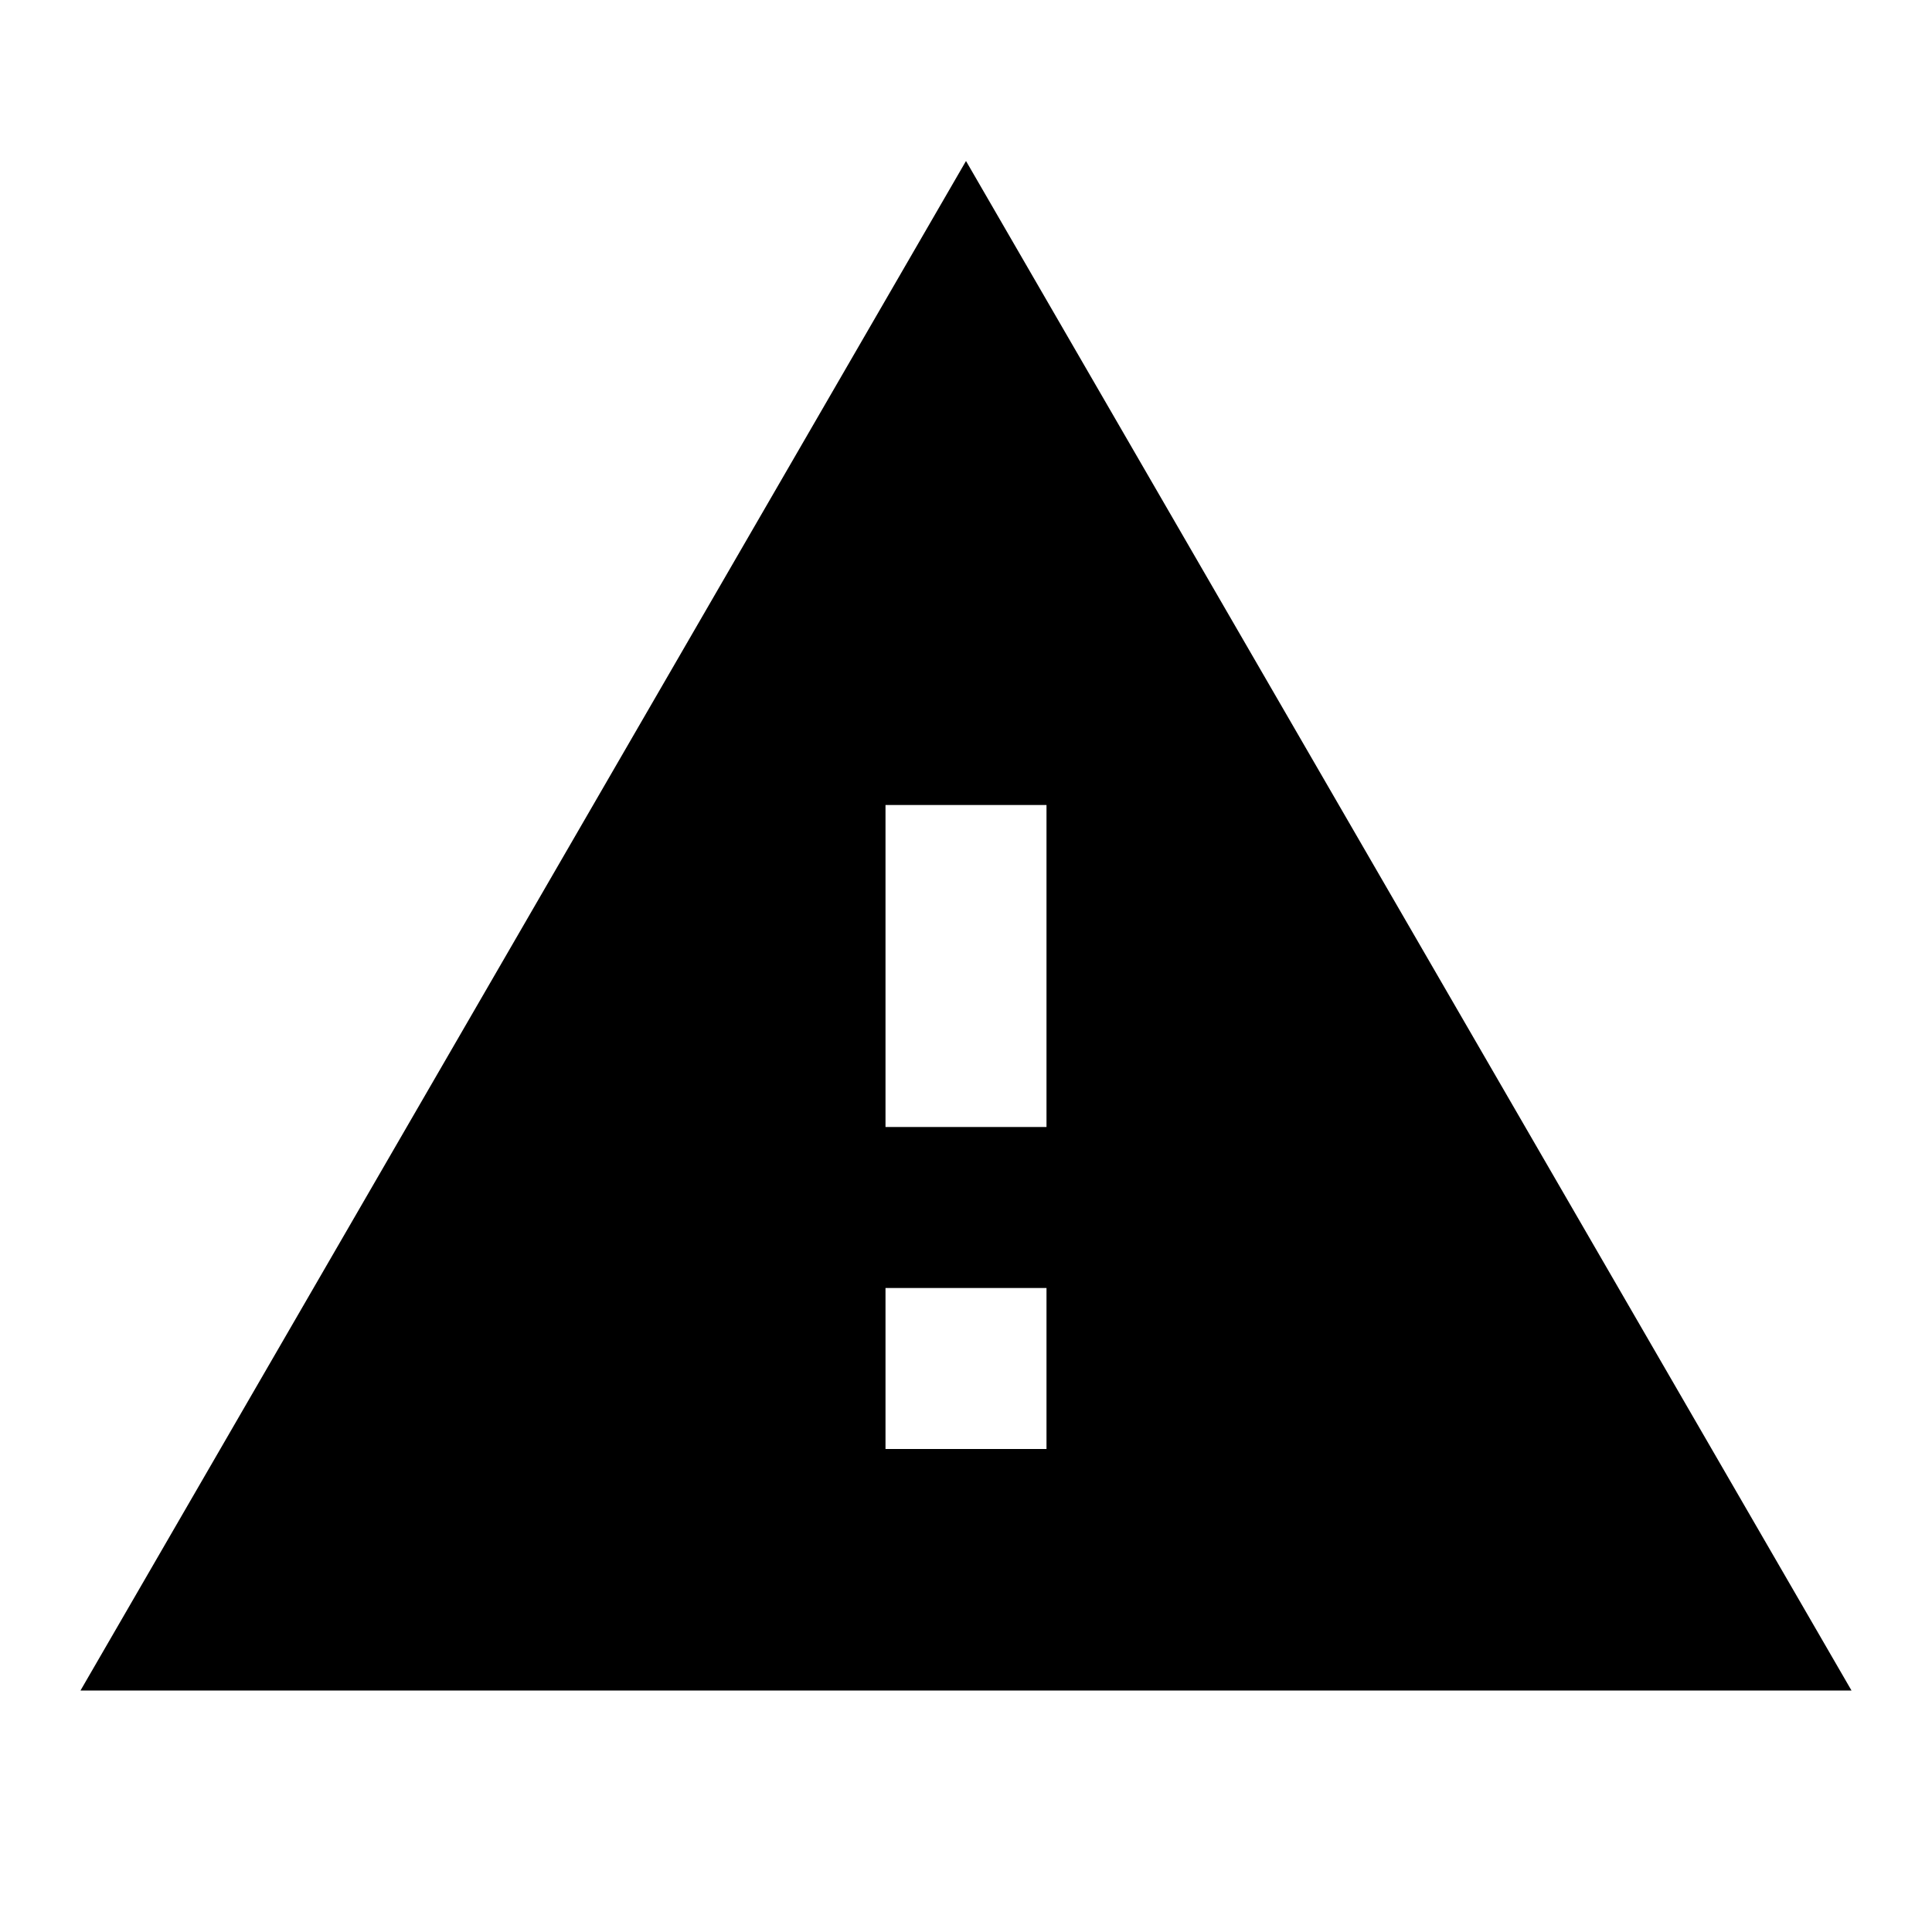
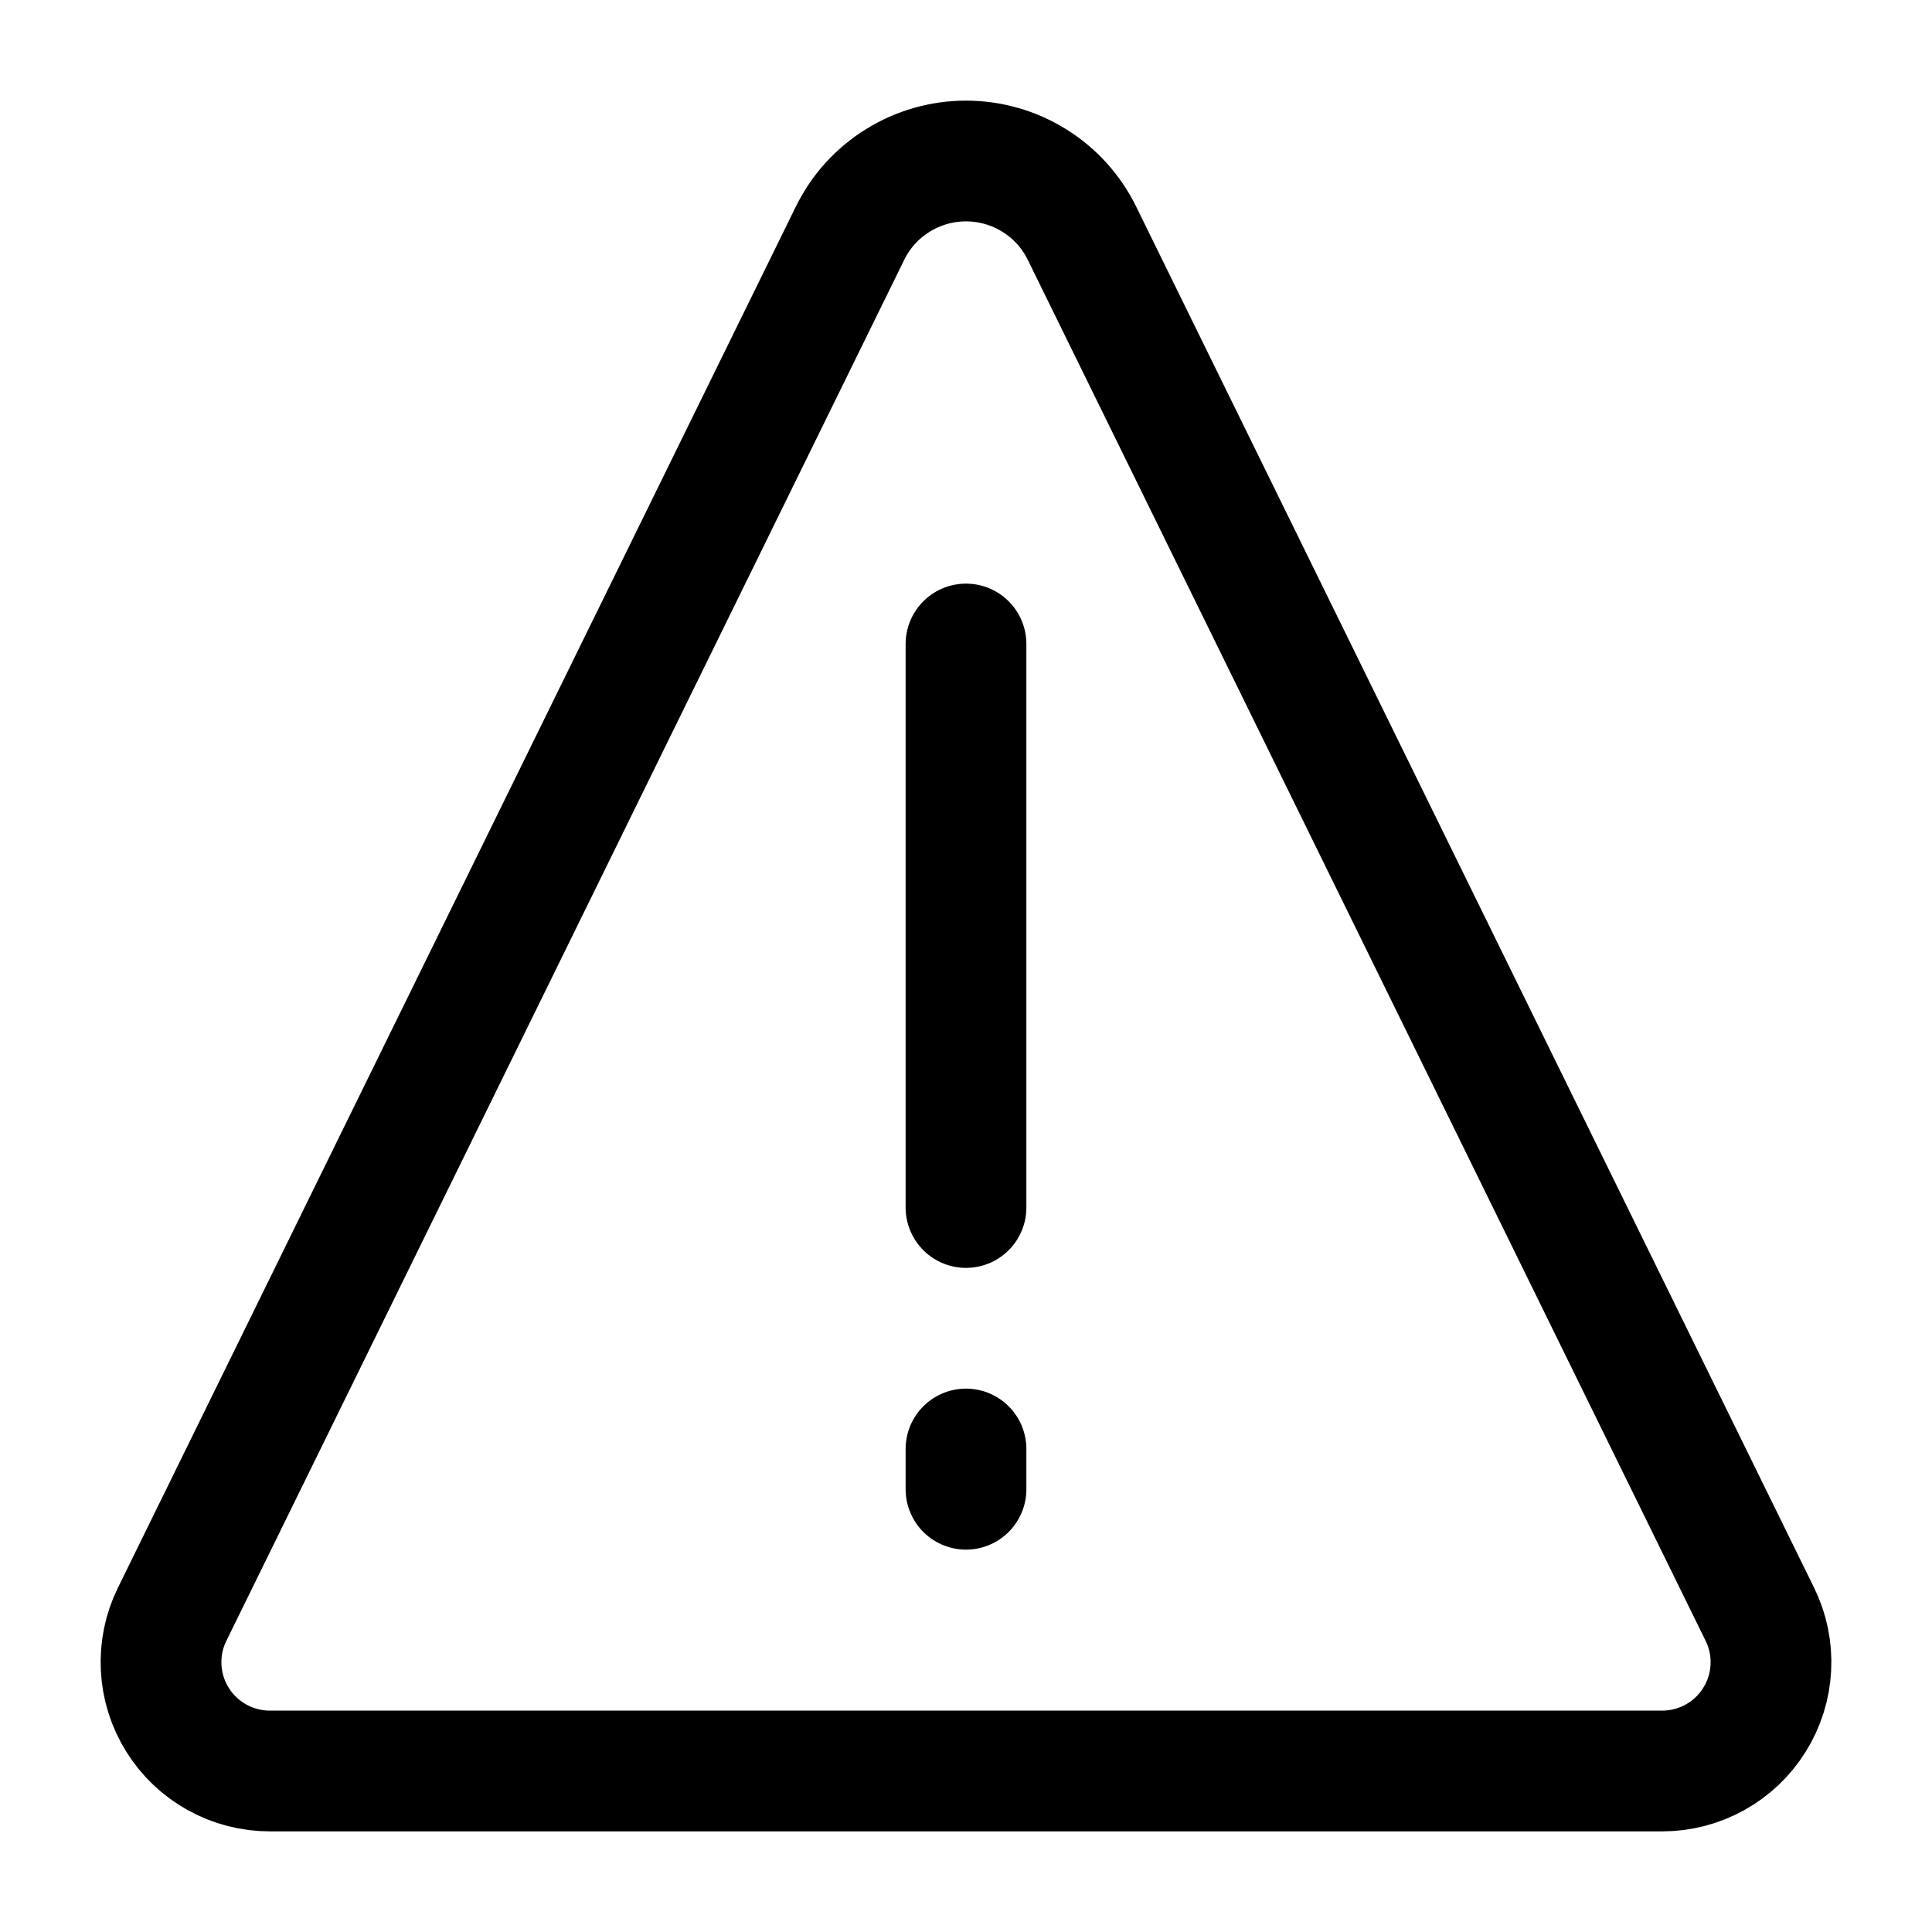
- <svg xmlns="http://www.w3.org/2000/svg" data-token-name="warning" width="24" height="24" viewBox="0 0 24 24">
-   <path d="M0 0h24v24H0z" fill="none" />
-   <path d="M1 21h22L12 2 1 21zm12-3h-2v-2h2v2zm0-4h-2v-4h2v4z" />
+ <svg xmlns="http://www.w3.org/2000/svg" data-token-name="warning" width="24" height="24" viewBox="0 0 24 24" fill="none">
+   <path d="M12 15V8M12 18.5V18M13.441 2.898C13.309 2.628 13.104 2.401 12.849 2.243C12.594 2.084 12.3 2 12 2C11.7 2 11.406 2.084 11.151 2.243C10.896 2.401 10.691 2.628 10.559 2.898L2.139 20.052C2.037 20.258 1.99 20.486 2.002 20.716C2.013 20.945 2.083 21.168 2.205 21.363C2.326 21.558 2.495 21.719 2.696 21.83C2.897 21.942 3.123 22 3.353 22H20.647C20.877 22 21.103 21.942 21.304 21.83C21.505 21.719 21.674 21.558 21.795 21.363C21.917 21.168 21.987 20.945 21.998 20.716C22.01 20.486 21.963 20.258 21.861 20.052L13.441 2.898Z" stroke="black" stroke-width="1.5" stroke-linecap="round" stroke-linejoin="round" />
</svg>
